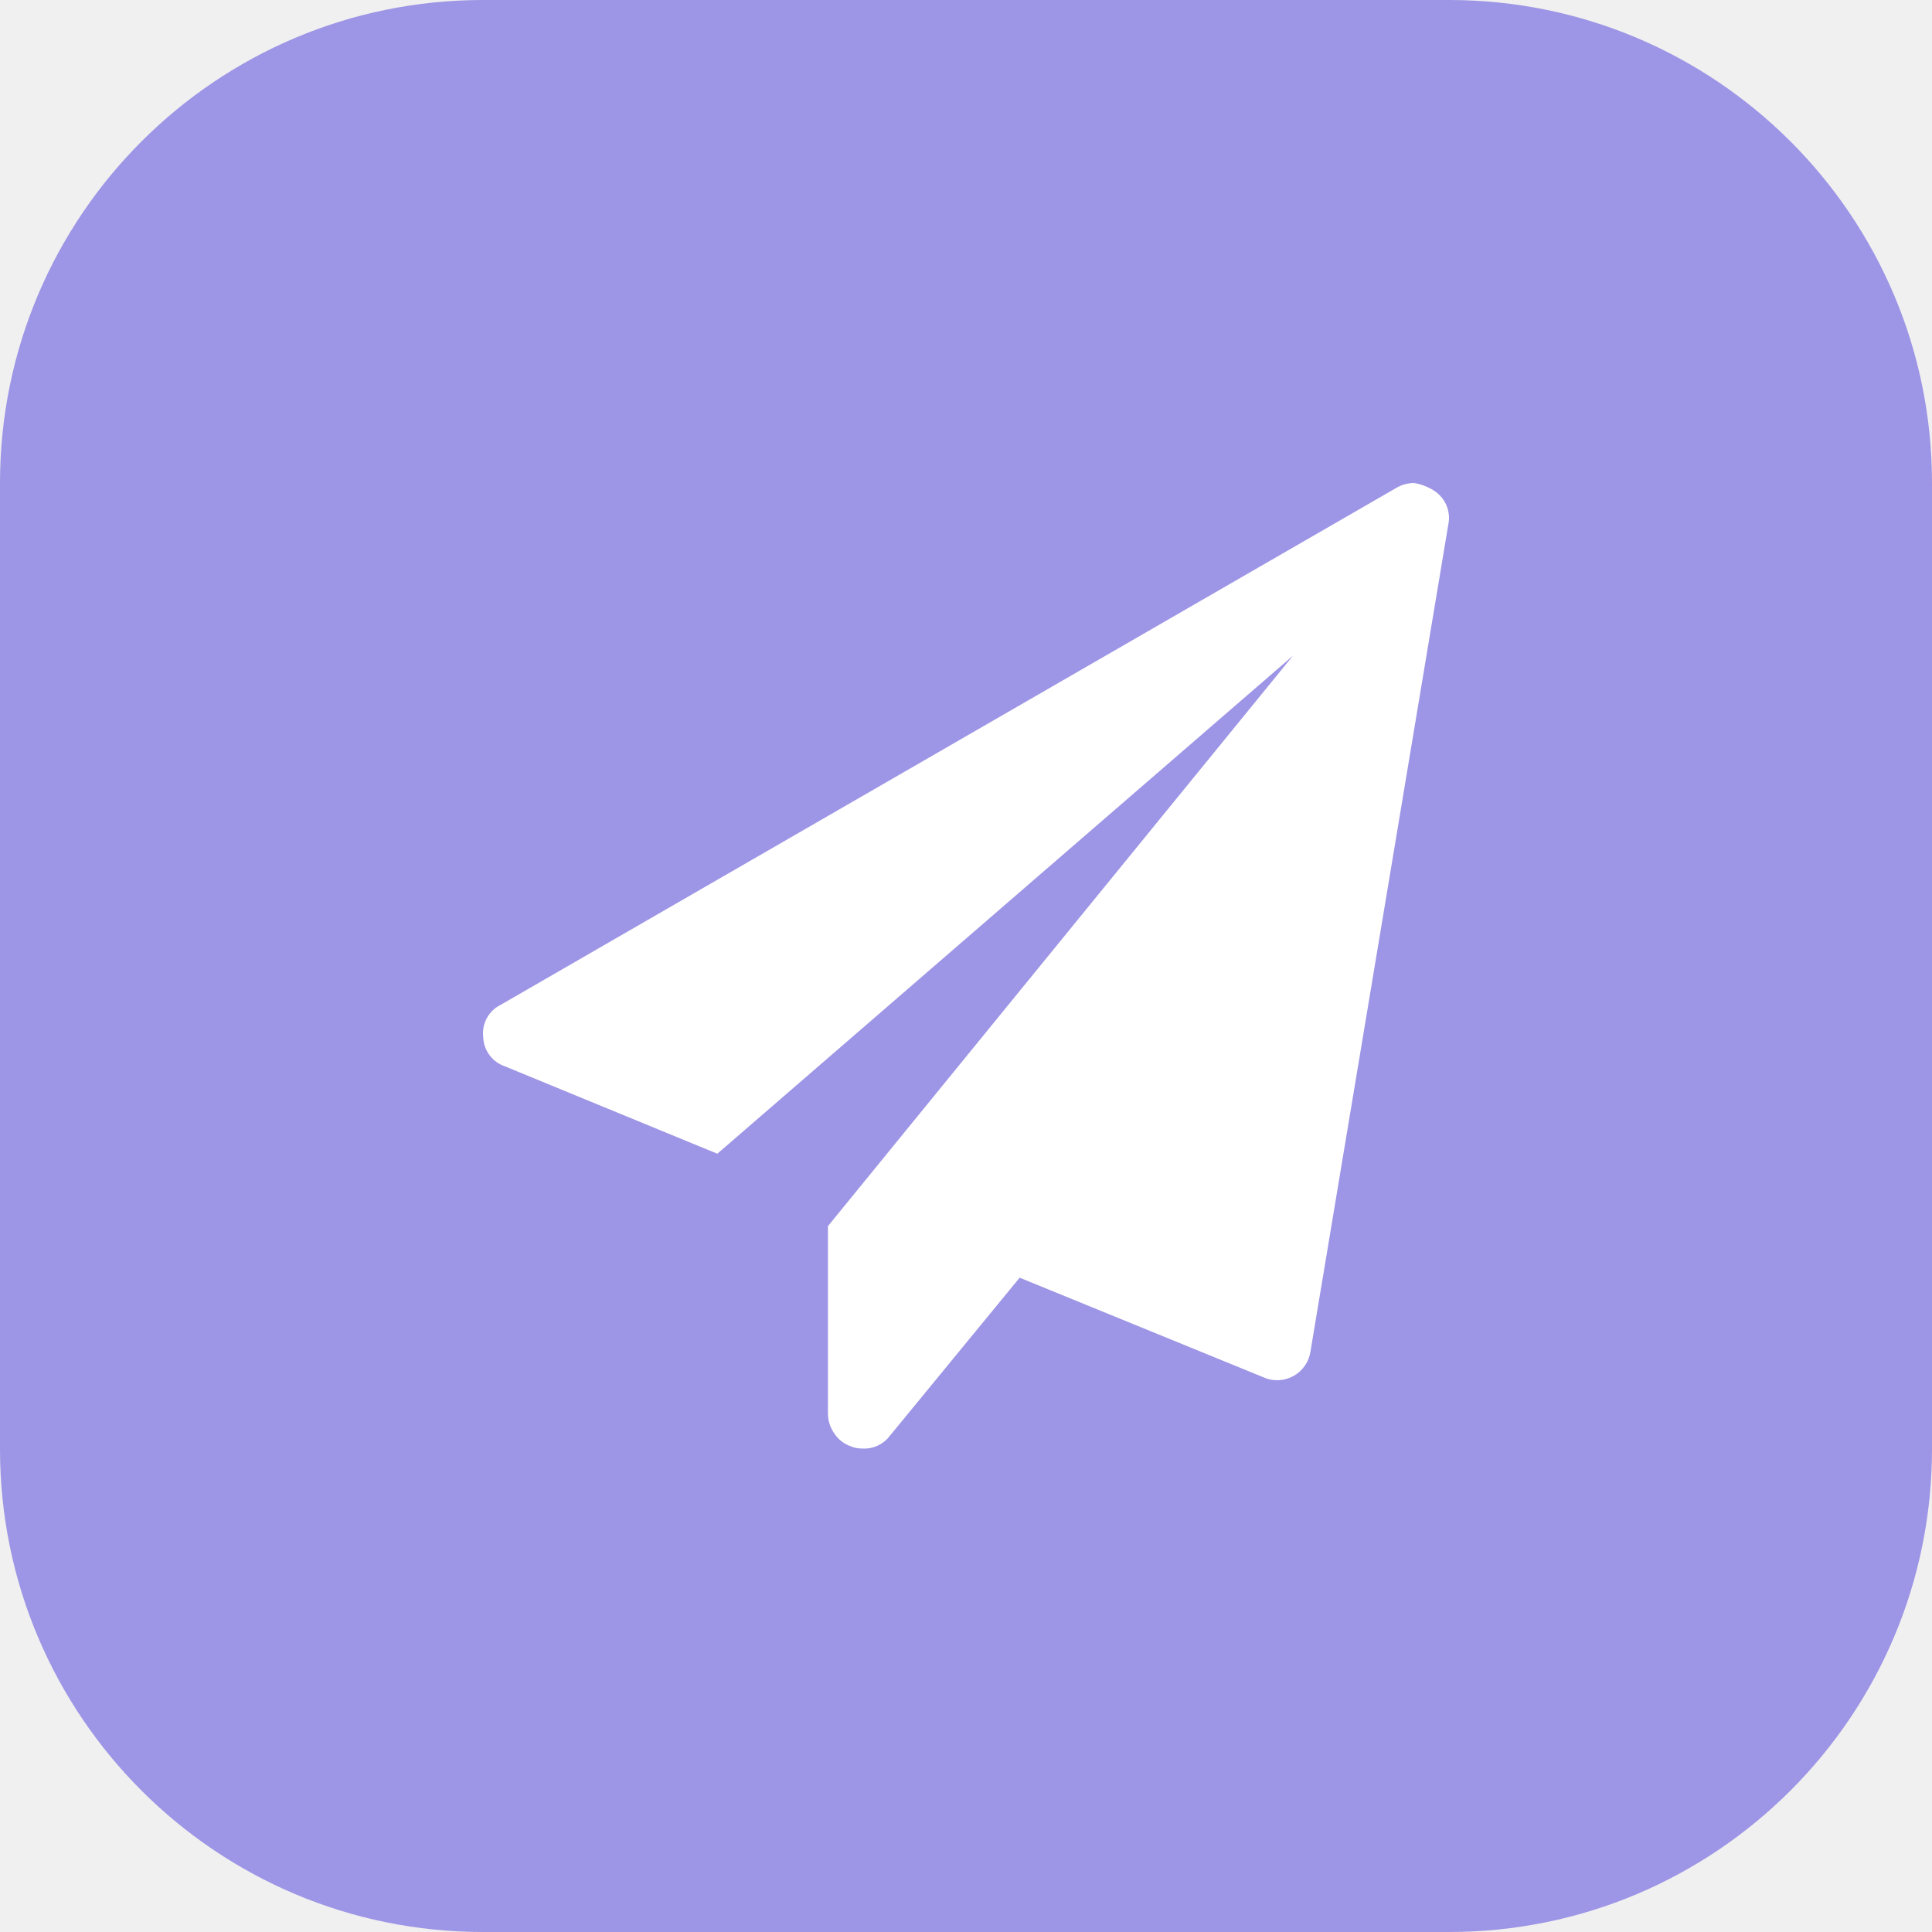
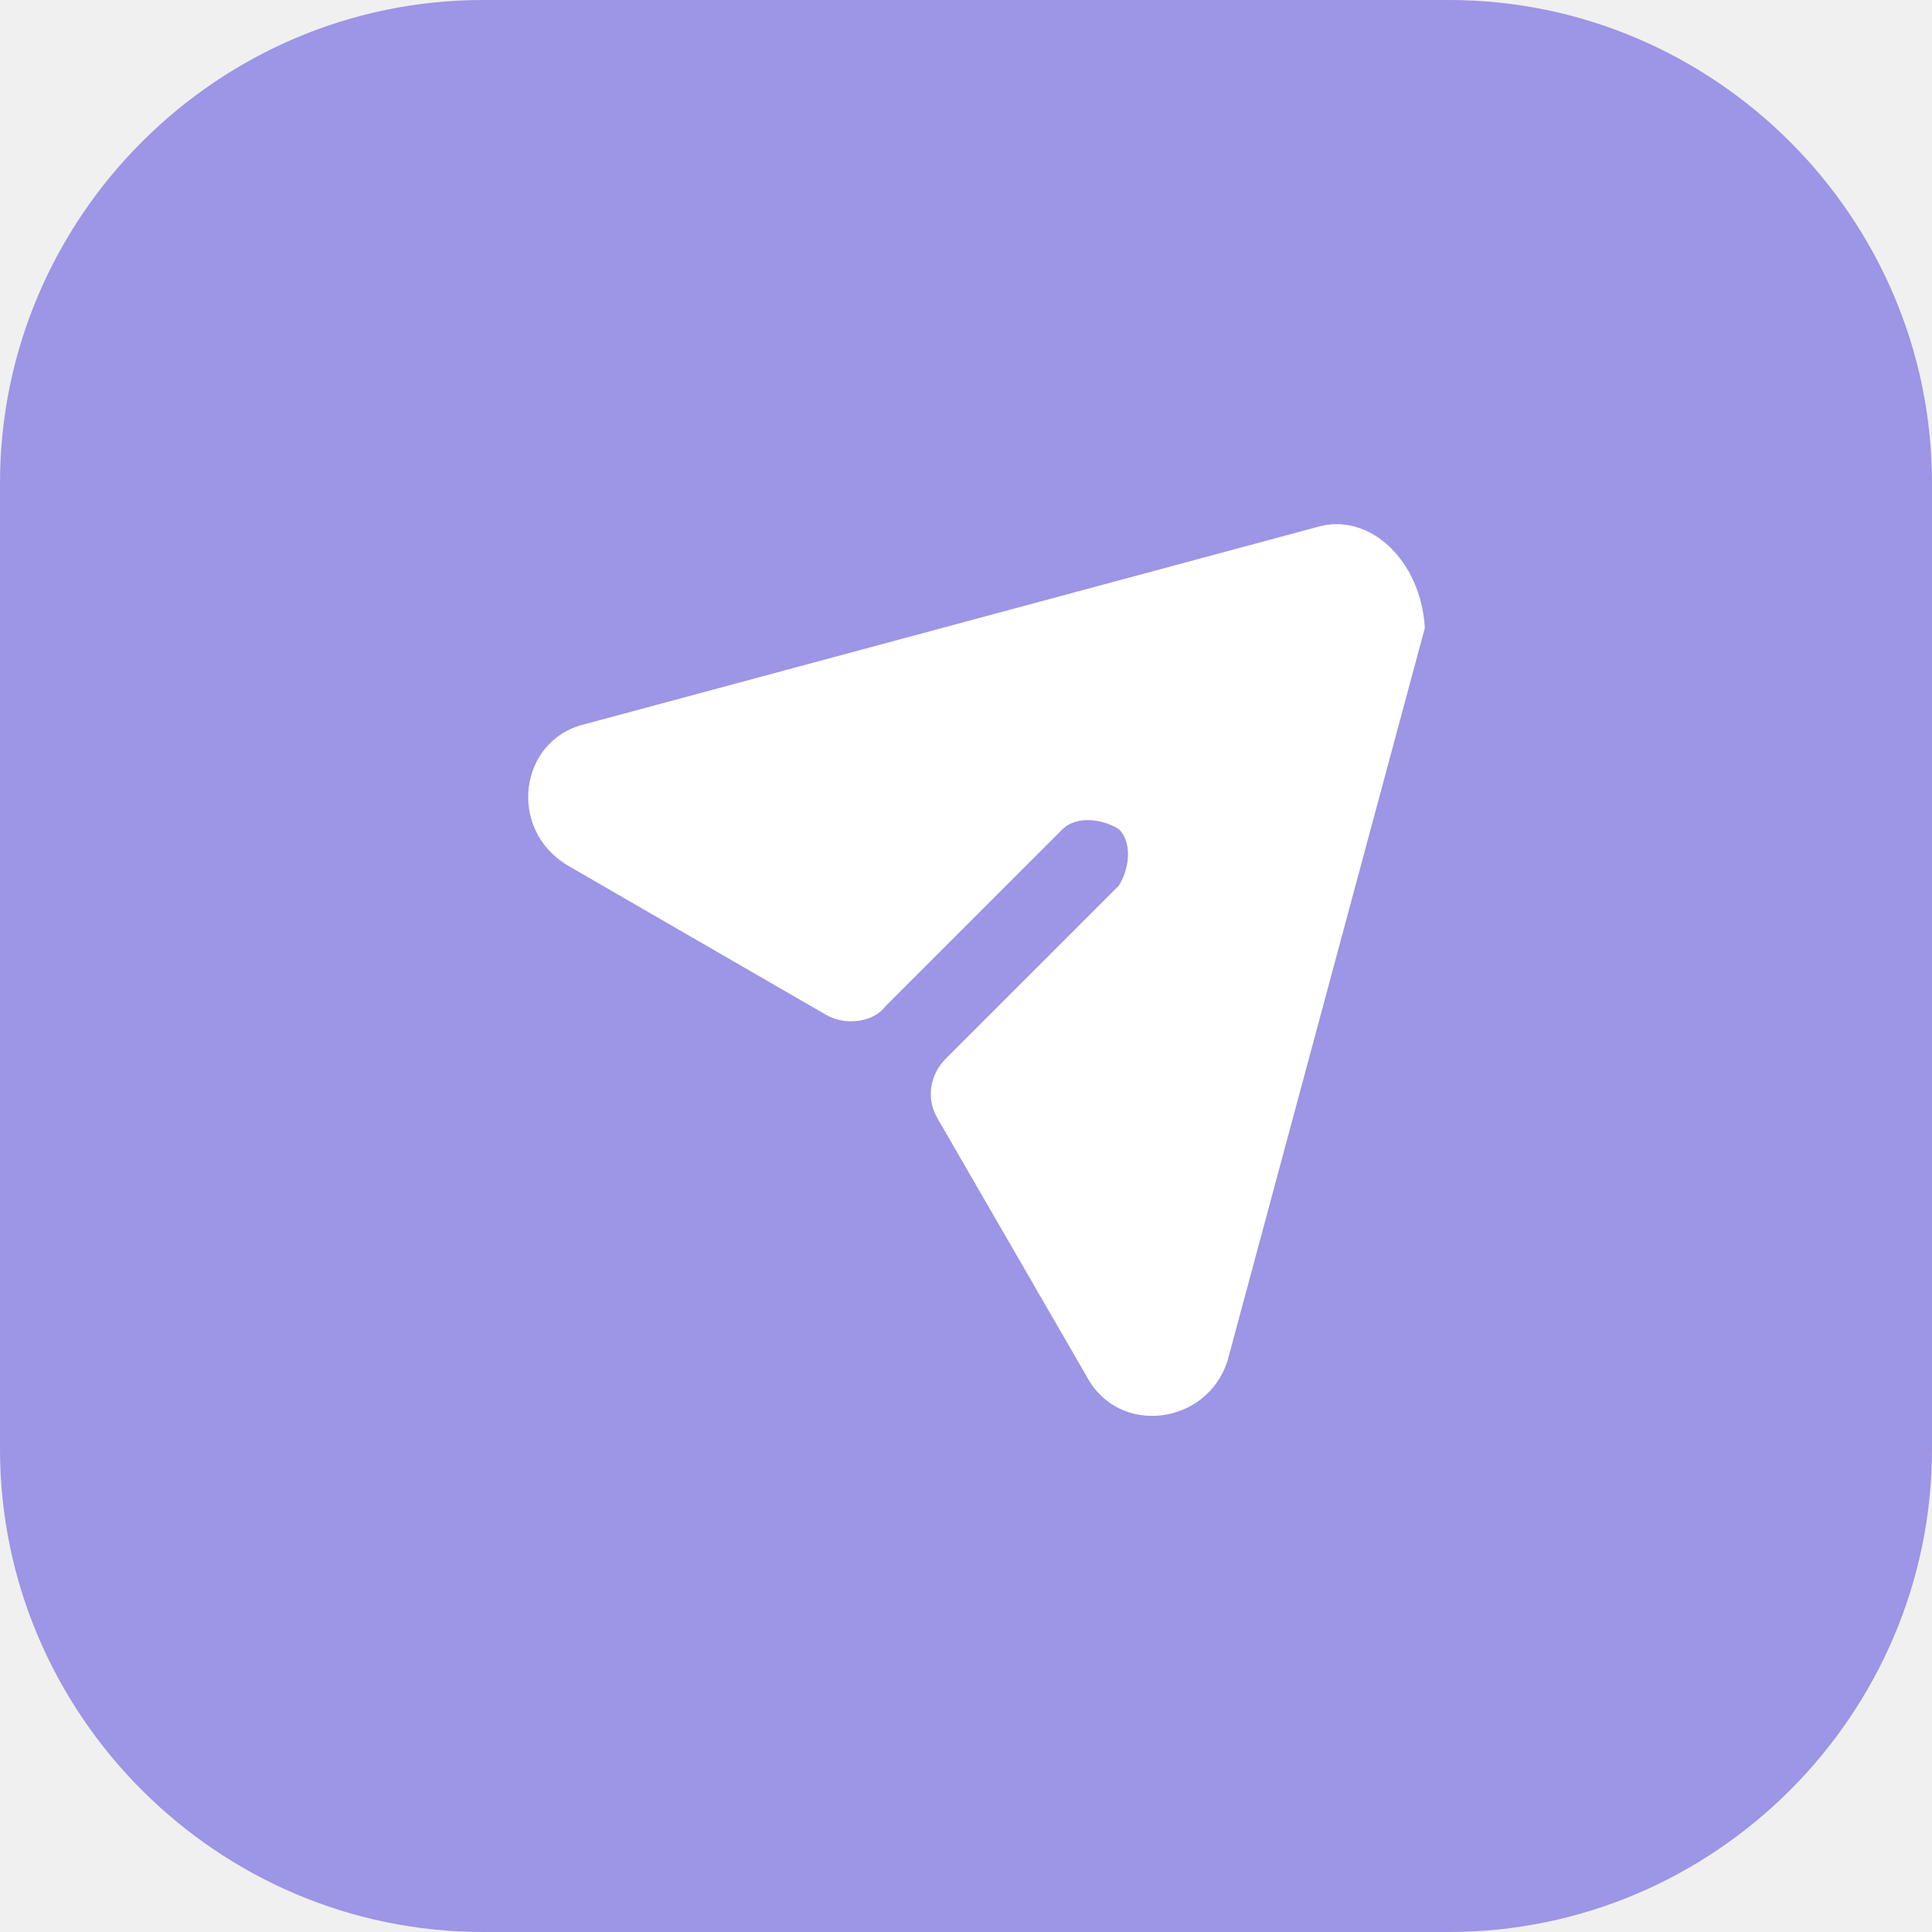
- <svg xmlns="http://www.w3.org/2000/svg" fill="none" version="1.1" viewBox="0 0 48 48">
-   <defs>
-     <clipPath id="master_svg0_3054_25679">
-       <rect x="12" y="12" width="24" height="24" rx="0" />
-     </clipPath>
-   </defs>
+ <svg xmlns="http://www.w3.org/2000/svg" version="1.1" id="图层_1" x="0px" y="0px" viewBox="0 0 48 48" style="enable-background:new 0 0 48 48;" xml:space="preserve">
+   <style type="text/css">
+ 	.st0{fill:#9D95E5;}
+ 	.st1{fill:#FFFFFF;}
+ </style>
+   <path class="st0" d="M36,48H12C5.4,48,0,42.6,0,36V12C0,5.4,5.4,0,12,0h24c6.6,0,12,5.4,12,12v24C48,42.6,42.6,48,36,48z" />
  <g>
-     <rect x="0" y="0" width="48" height="48" rx="12" fill="#9D95E5" fill-opacity="1" />
-     <g clip-path="url(#master_svg0_3054_25679)">
-       <g>
-         <path d="M35.623,12.187C35.909,12.366,36.053,12.706,35.982,13.036L32.557,33.586C32.491,34,32.128,34.302,31.708,34.291C31.599,34.289,31.491,34.265,31.392,34.219L25.333,31.744L22.096,35.687C21.938,35.89,21.69,36.002,21.434,35.989C21.33,35.991,21.227,35.971,21.131,35.931C20.966,35.873,20.824,35.761,20.729,35.615C20.627,35.471,20.572,35.301,20.57,35.125L20.57,30.463L32.126,16.288L17.822,28.664L12.54,26.491C12.226,26.383,12.012,26.09,12.005,25.757C11.968,25.429,12.14,25.112,12.437,24.966L34.702,12.115C34.833,12.04,34.982,12.001,35.133,12C35.307,12.029,35.474,12.093,35.623,12.187Z" fill="#FFFFFF" fill-opacity="1" />
-       </g>
-     </g>
+     <path class="st1" d="M32.7,13.1L14.5,18c-1.6,0.4-1.9,2.6-0.4,3.5l6.4,3.7c0.5,0.3,1.2,0.2,1.5-0.2l4.4-4.4c0.3-0.3,0.9-0.3,1.4,0   c0.3,0.3,0.3,0.9,0,1.4l-4.3,4.3c-0.4,0.4-0.5,1-0.2,1.5l3.7,6.4c0.8,1.5,3,1.2,3.5-0.4l4.9-18.2C35.3,13.9,34,12.7,32.7,13.1z" />
  </g>
</svg>
